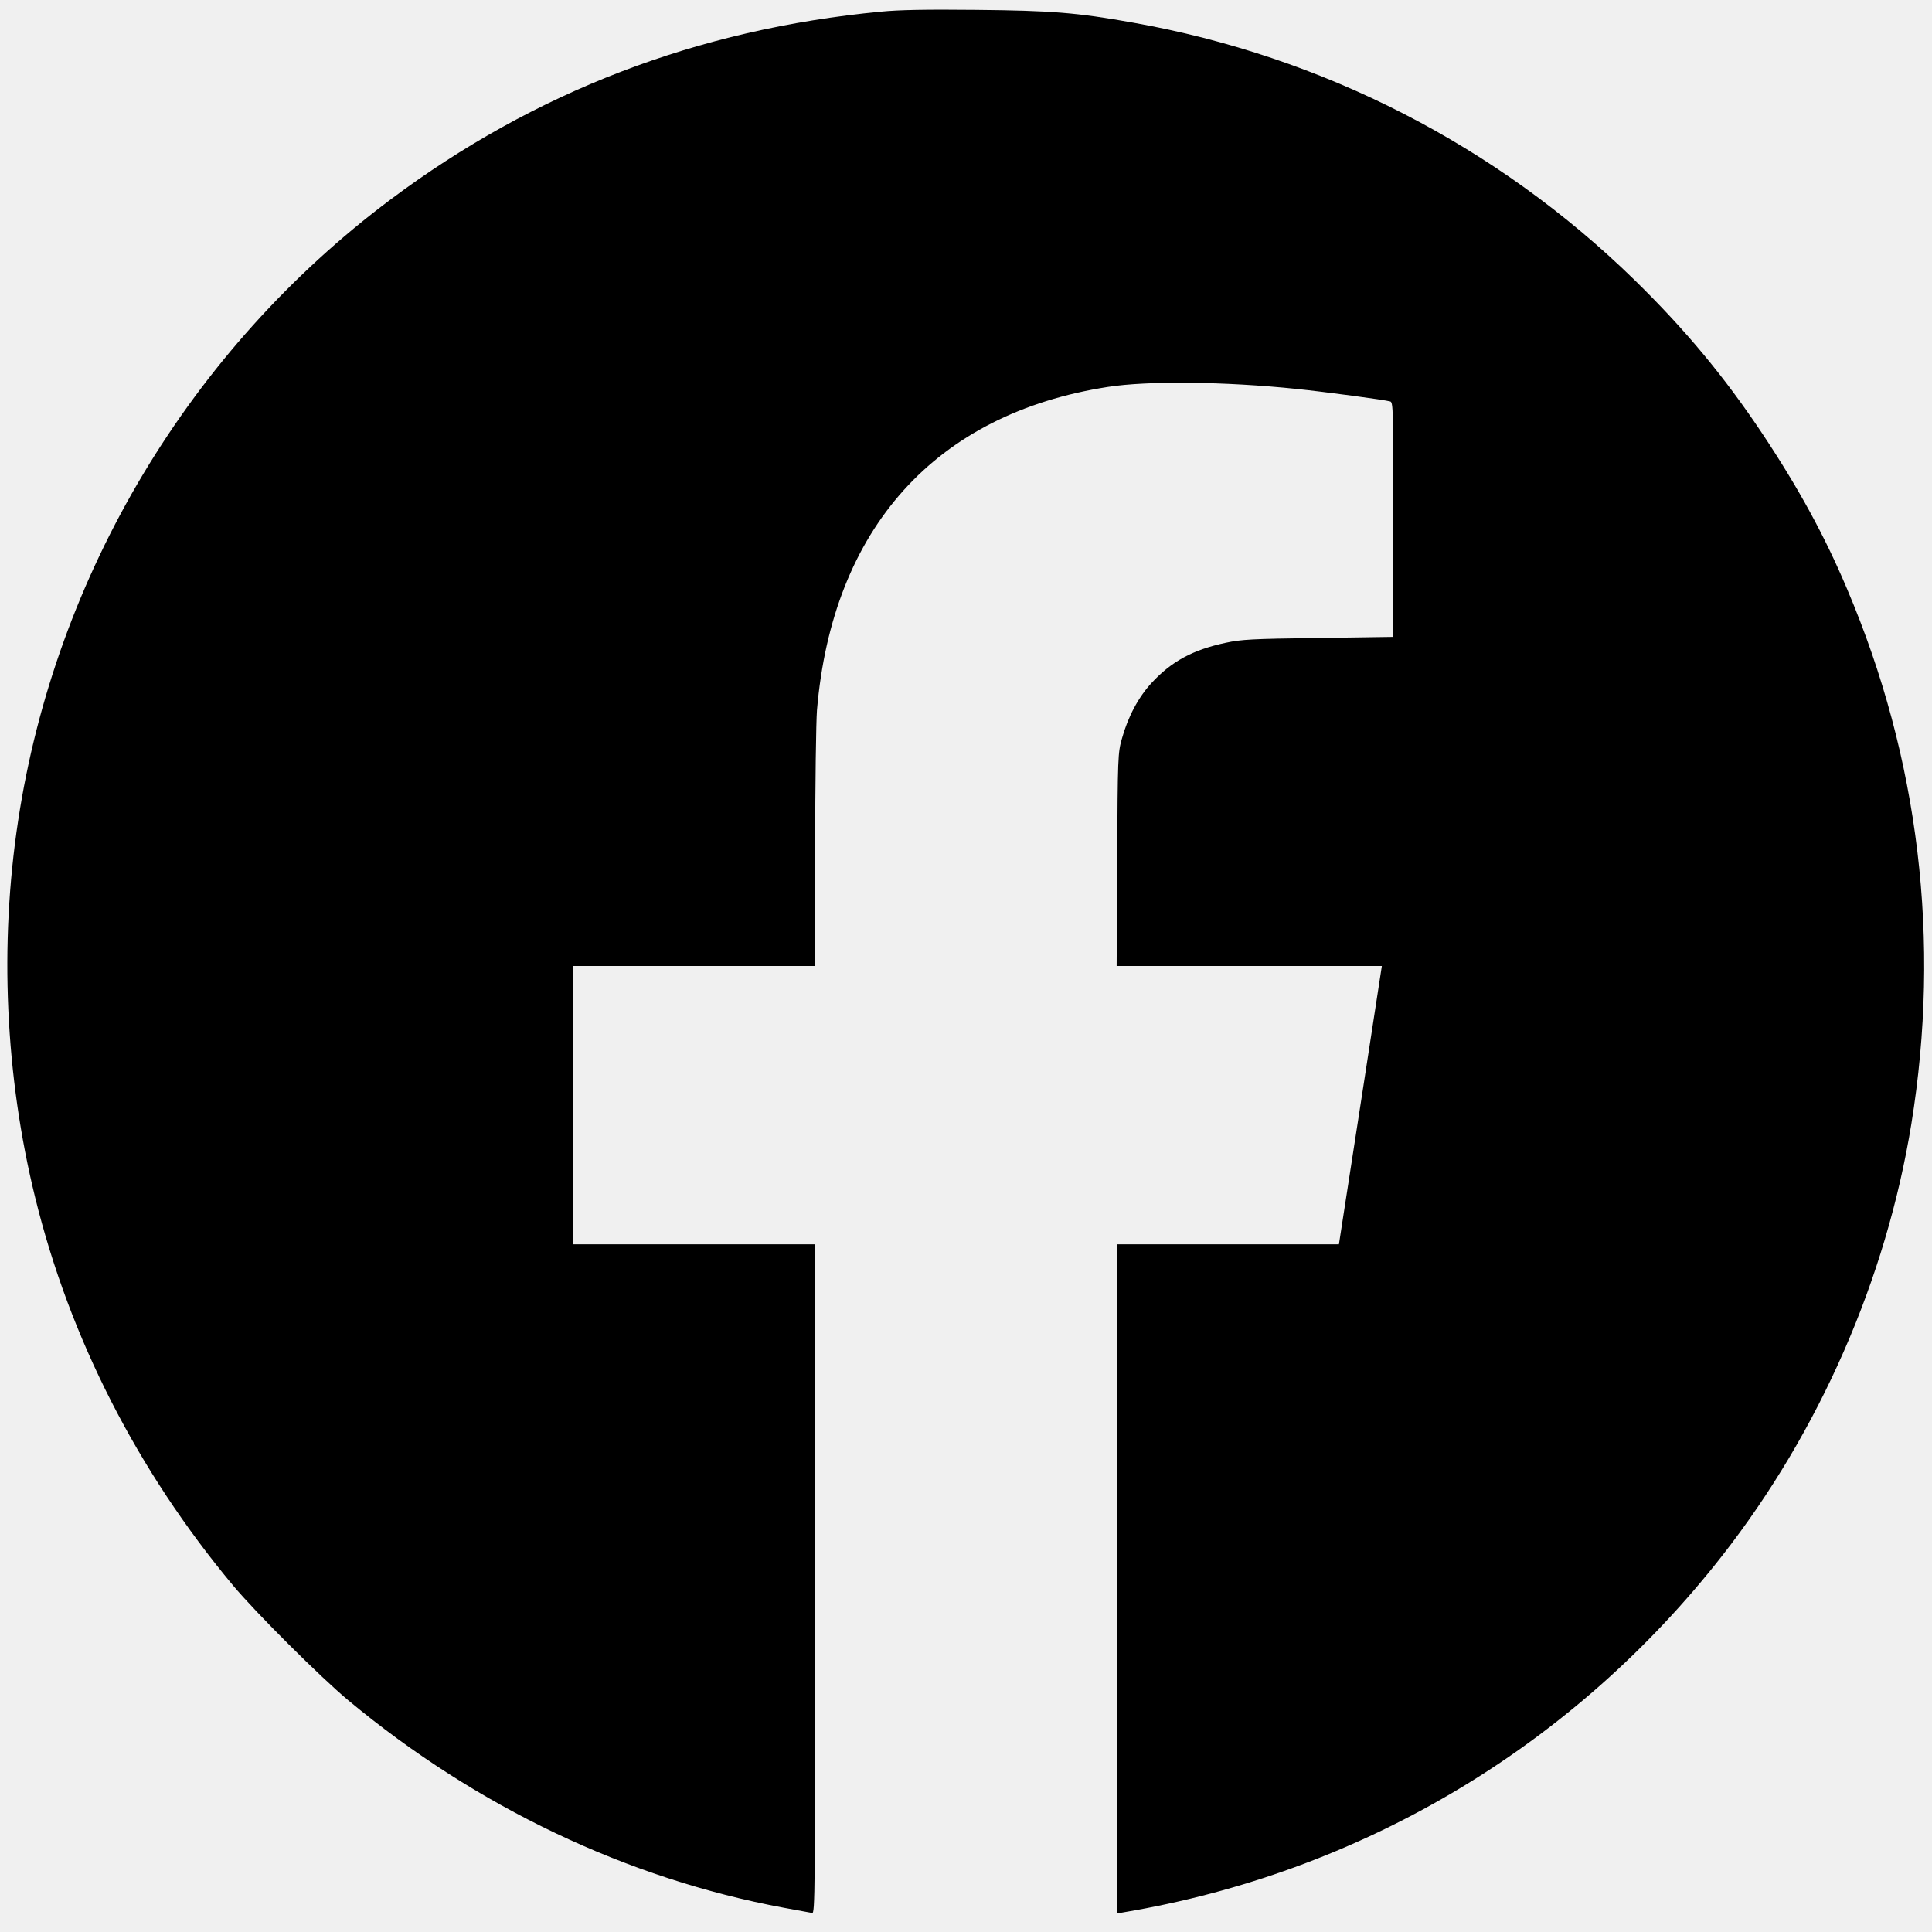
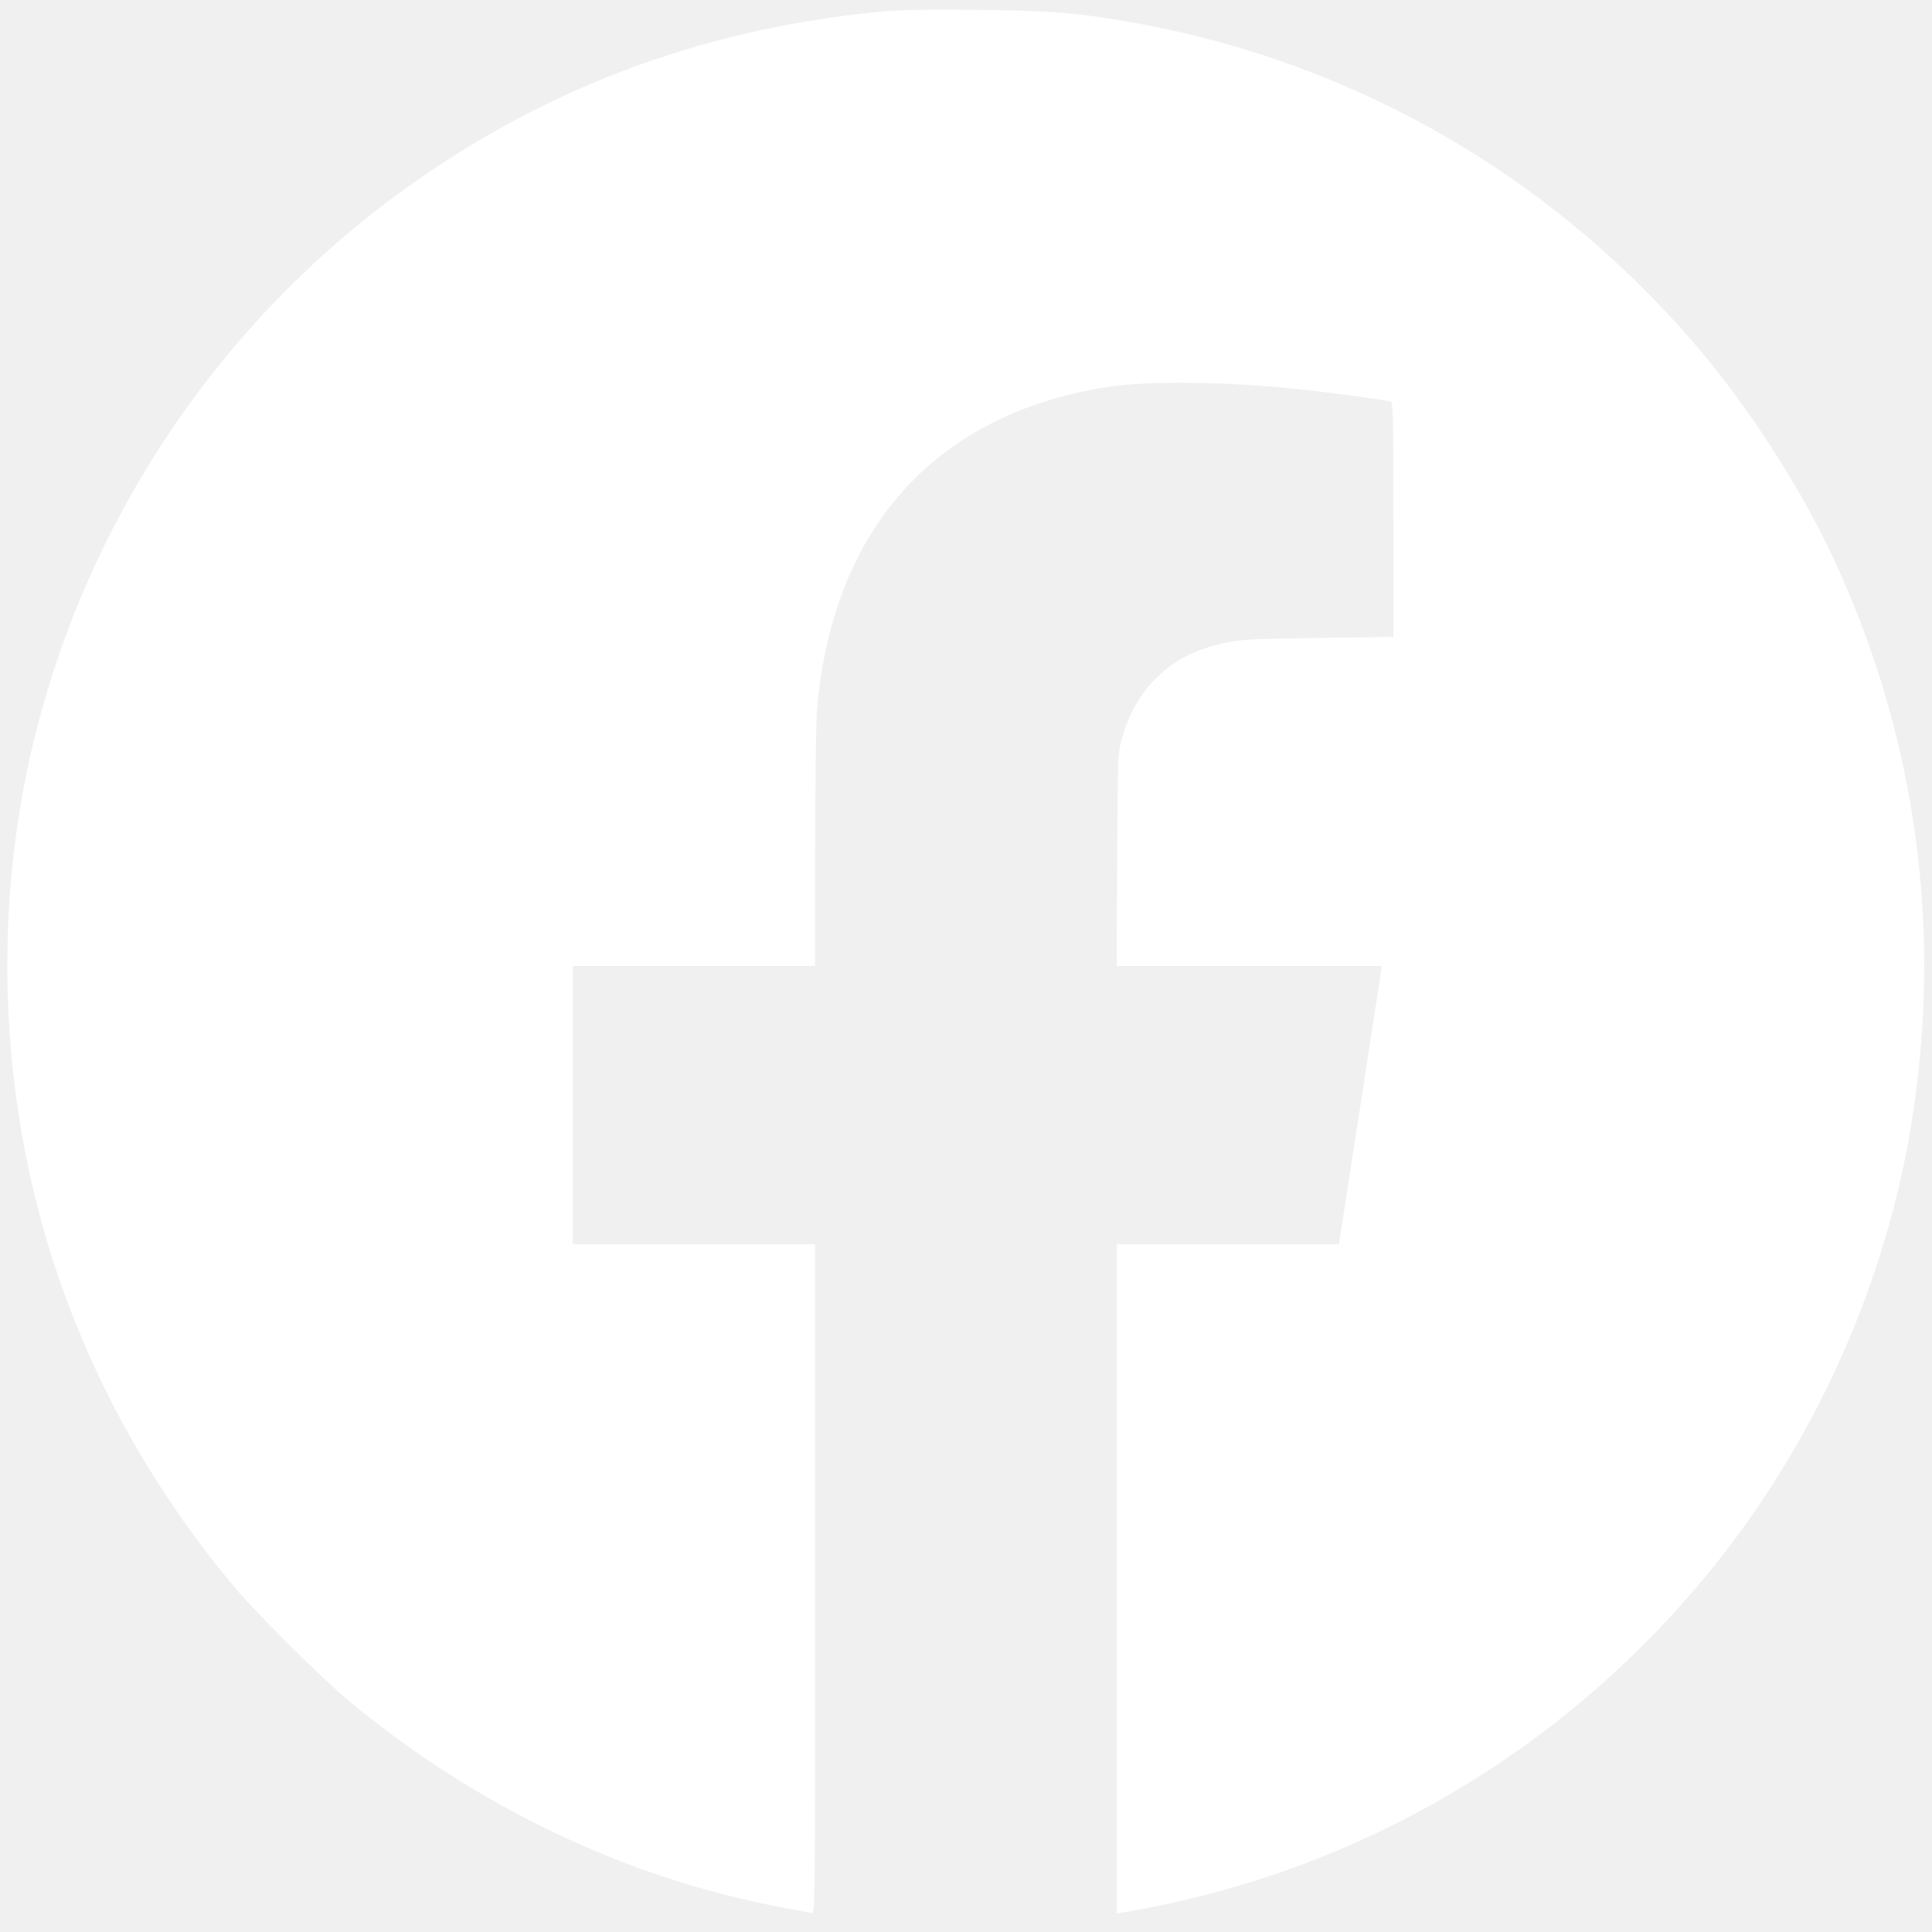
<svg xmlns="http://www.w3.org/2000/svg" version="1.0" width="1076pt" height="1076pt" viewBox="0 0 1076 1076" preserveAspectRatio="xMidYMid meet">
-   <g transform="translate(0,1076) scale(0.1,-0.1)" fill="#000000" stroke="none">
+   <g transform="translate(0,1076) scale(0.1,-0.1)" fill="#fff" stroke="none">
    <path d="M4905 10695 c-1020 -97 -1928 -446 -2731 -1047 -1114 -834 -1865 -2087 -2073 -3459 -105 -690 -72 -1421 95 -2099 192 -782 568 -1520 1102 -2160 128 -153 486 -510 642 -640 713 -593 1553 -993 2425 -1155 77 -14 148 -27 158 -29 16 -4 17 90 17 1860 l0 1864 -675 0 -675 0 0 775 0 775 675 0 675 0 0 653 c0 358 5 706 10 772 86 1013 660 1651 1620 1800 222 35 655 30 1050 -11 156 -16 494 -61 523 -70 16 -5 17 -45 17 -658 l0 -653 -417 -6 c-375 -5 -428 -8 -517 -27 -182 -39 -301 -103 -412 -223 -74 -80 -132 -189 -166 -312 -22 -78 -23 -97 -26 -672 l-3 -593 739 0 738 0 -101 -657 c-56 -362 -110 -711 -120 -776 l-18 -117 -618 0 -619 0 0 -1864 0 -1863 103 18 c1298 234 2451 930 3268 1974 542 693 913 1539 1054 2405 165 1019 44 2034 -358 2980 -125 296 -271 563 -472 865 -212 318 -430 580 -711 855 -767 749 -1736 1246 -2794 1434 -312 56 -456 67 -875 71 -275 3 -431 0 -530 -10z" />
  </g>
</svg>
